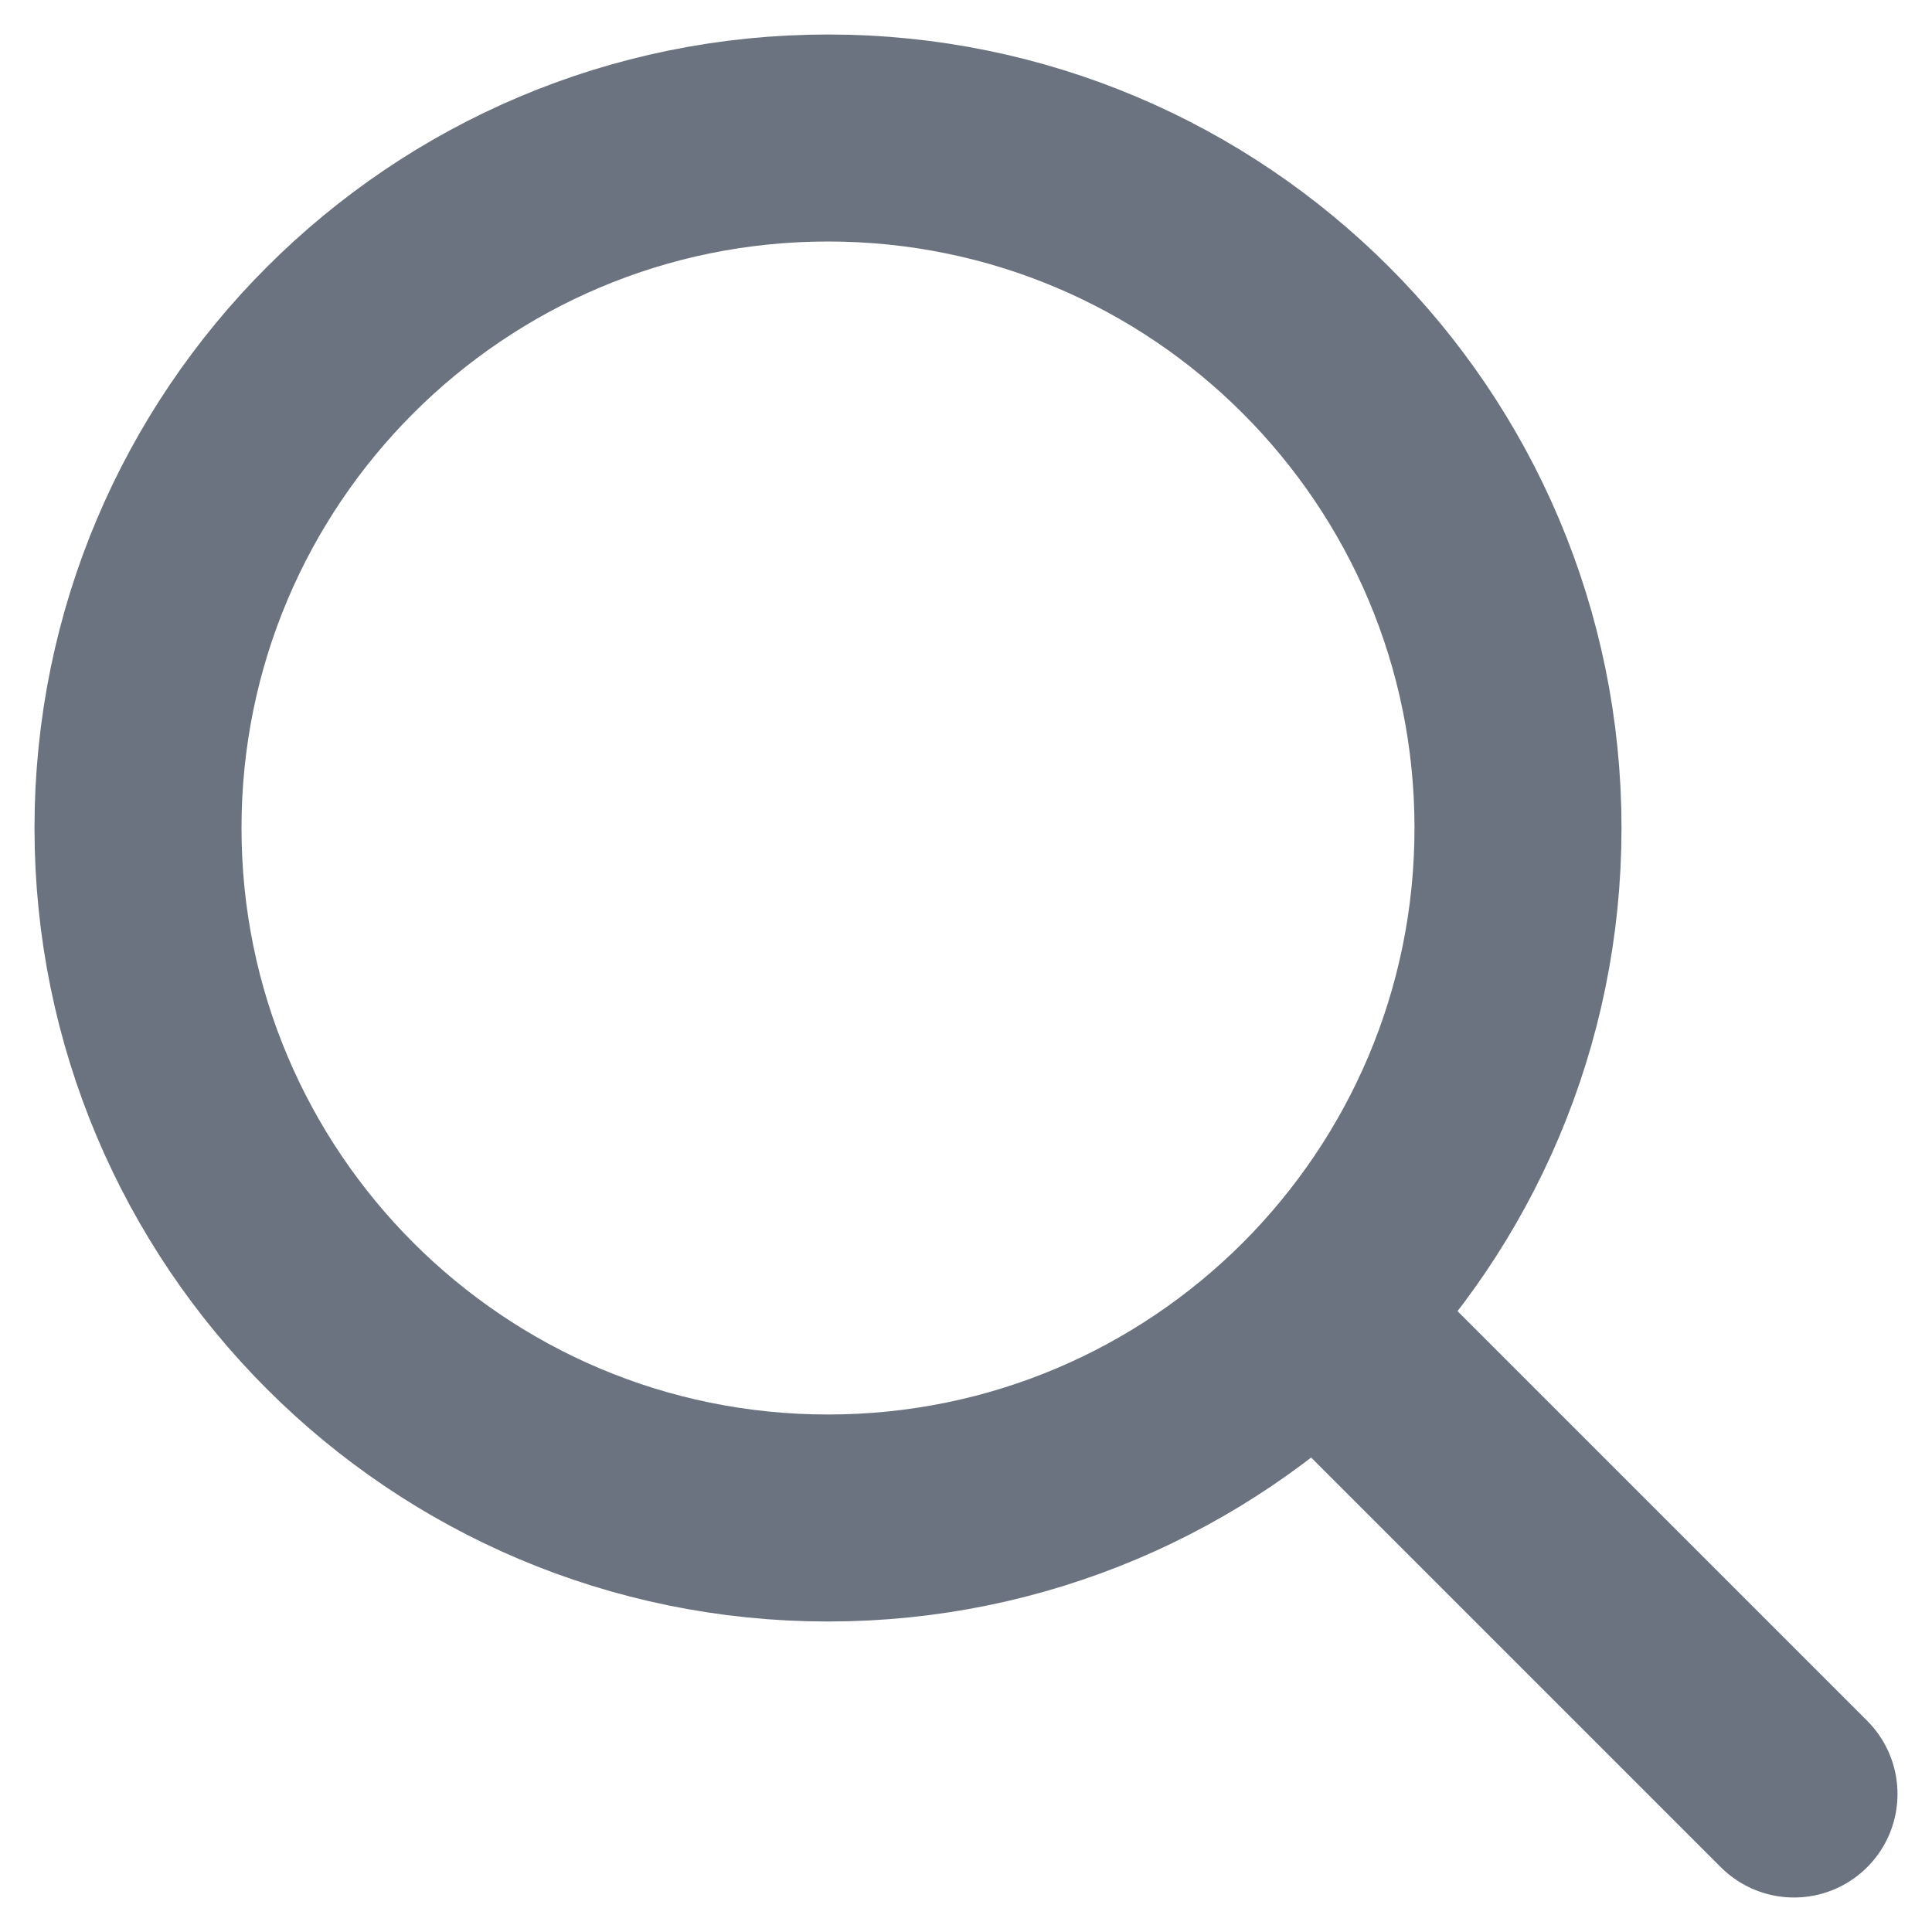
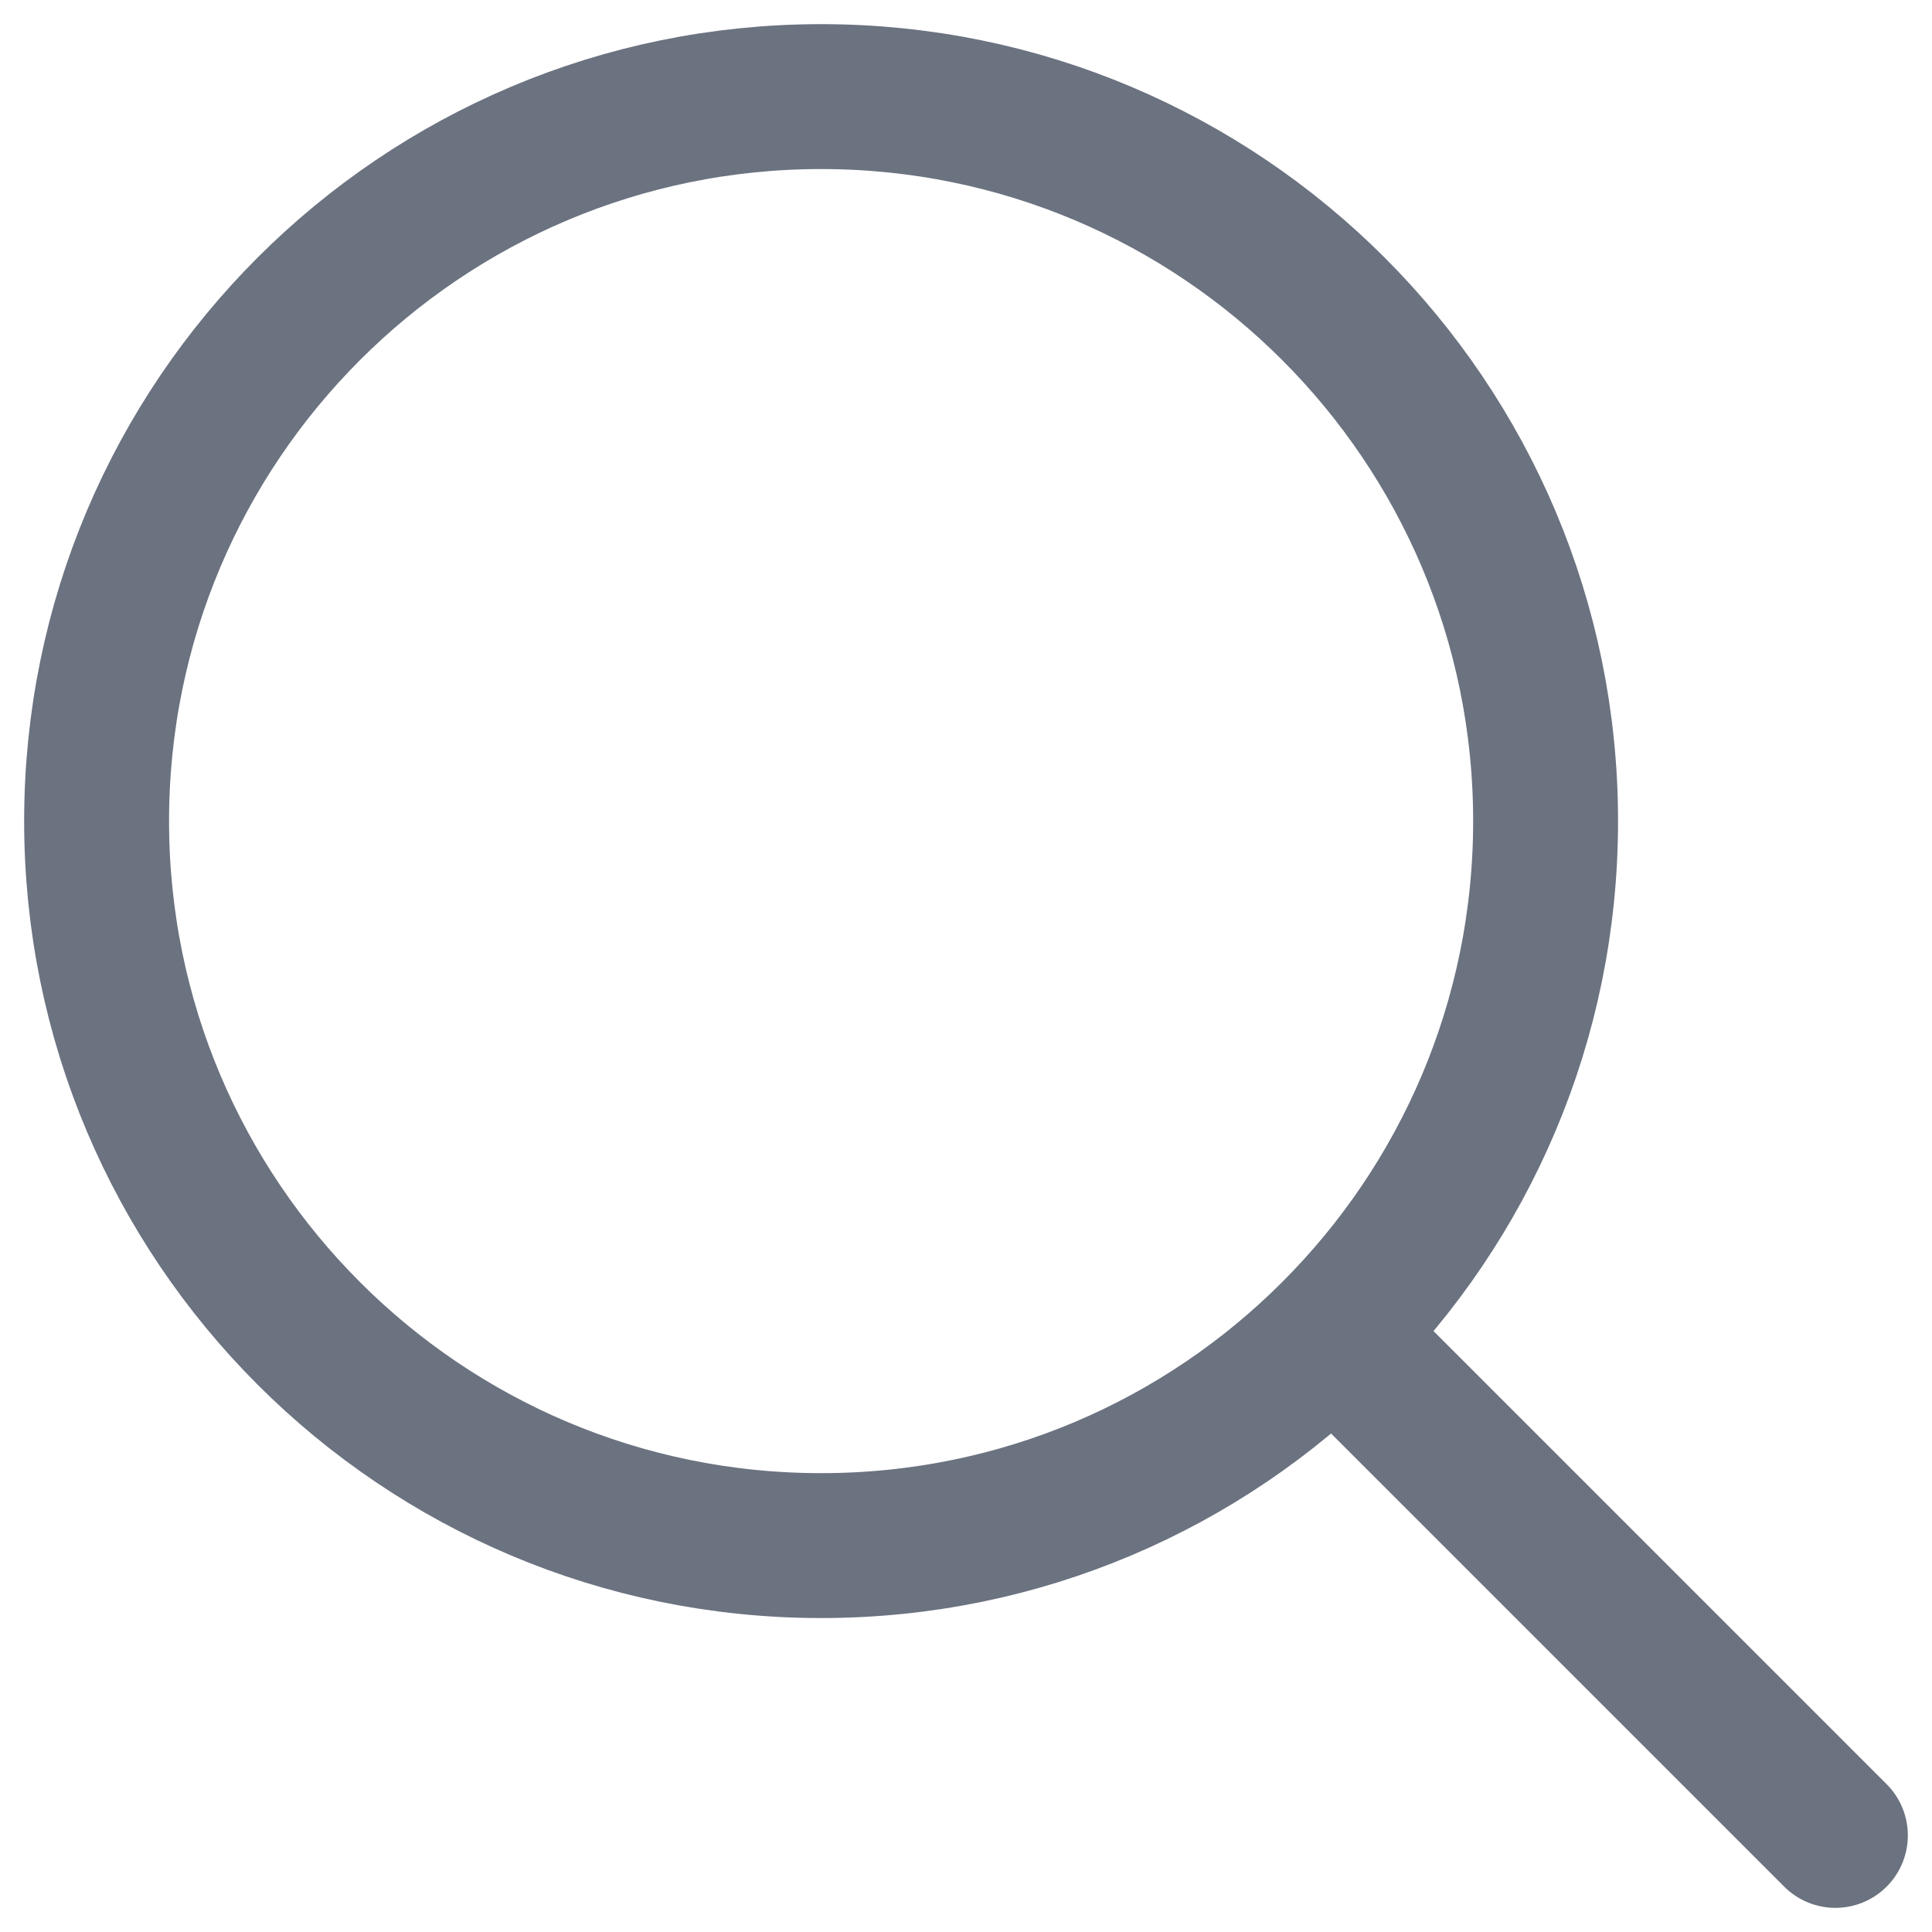
- <svg xmlns="http://www.w3.org/2000/svg" width="14" height="14" viewBox="0 0 14 14" fill="none">
-   <path d="M13 13L9.536 9.536M9.536 9.536C10.44 8.631 11 7.381 11 6C11 3.239 8.761 1 6 1C3.239 1 1 3.239 1 6C1 8.761 3.239 11 6 11C7.381 11 8.631 10.44 9.536 9.536Z" stroke="#6B7280" stroke-width="1.5" stroke-linecap="round" stroke-linejoin="round" />
+ <svg xmlns="http://www.w3.org/2000/svg" width="20" height="20" viewBox="0 0 20 20" fill="none">
+   <path d="M19 19L13.803 13.803M13.803 13.803C15.161 12.446 16 10.571 16 8.5C16 4.358 12.642 1 8.5 1C4.358 1 1 4.358 1 8.5C1 12.642 4.358 16 8.5 16C10.571 16 12.446 15.161 13.803 13.803Z" stroke="#6B7280" stroke-width="1.5" stroke-linecap="round" stroke-linejoin="round" />
</svg>
